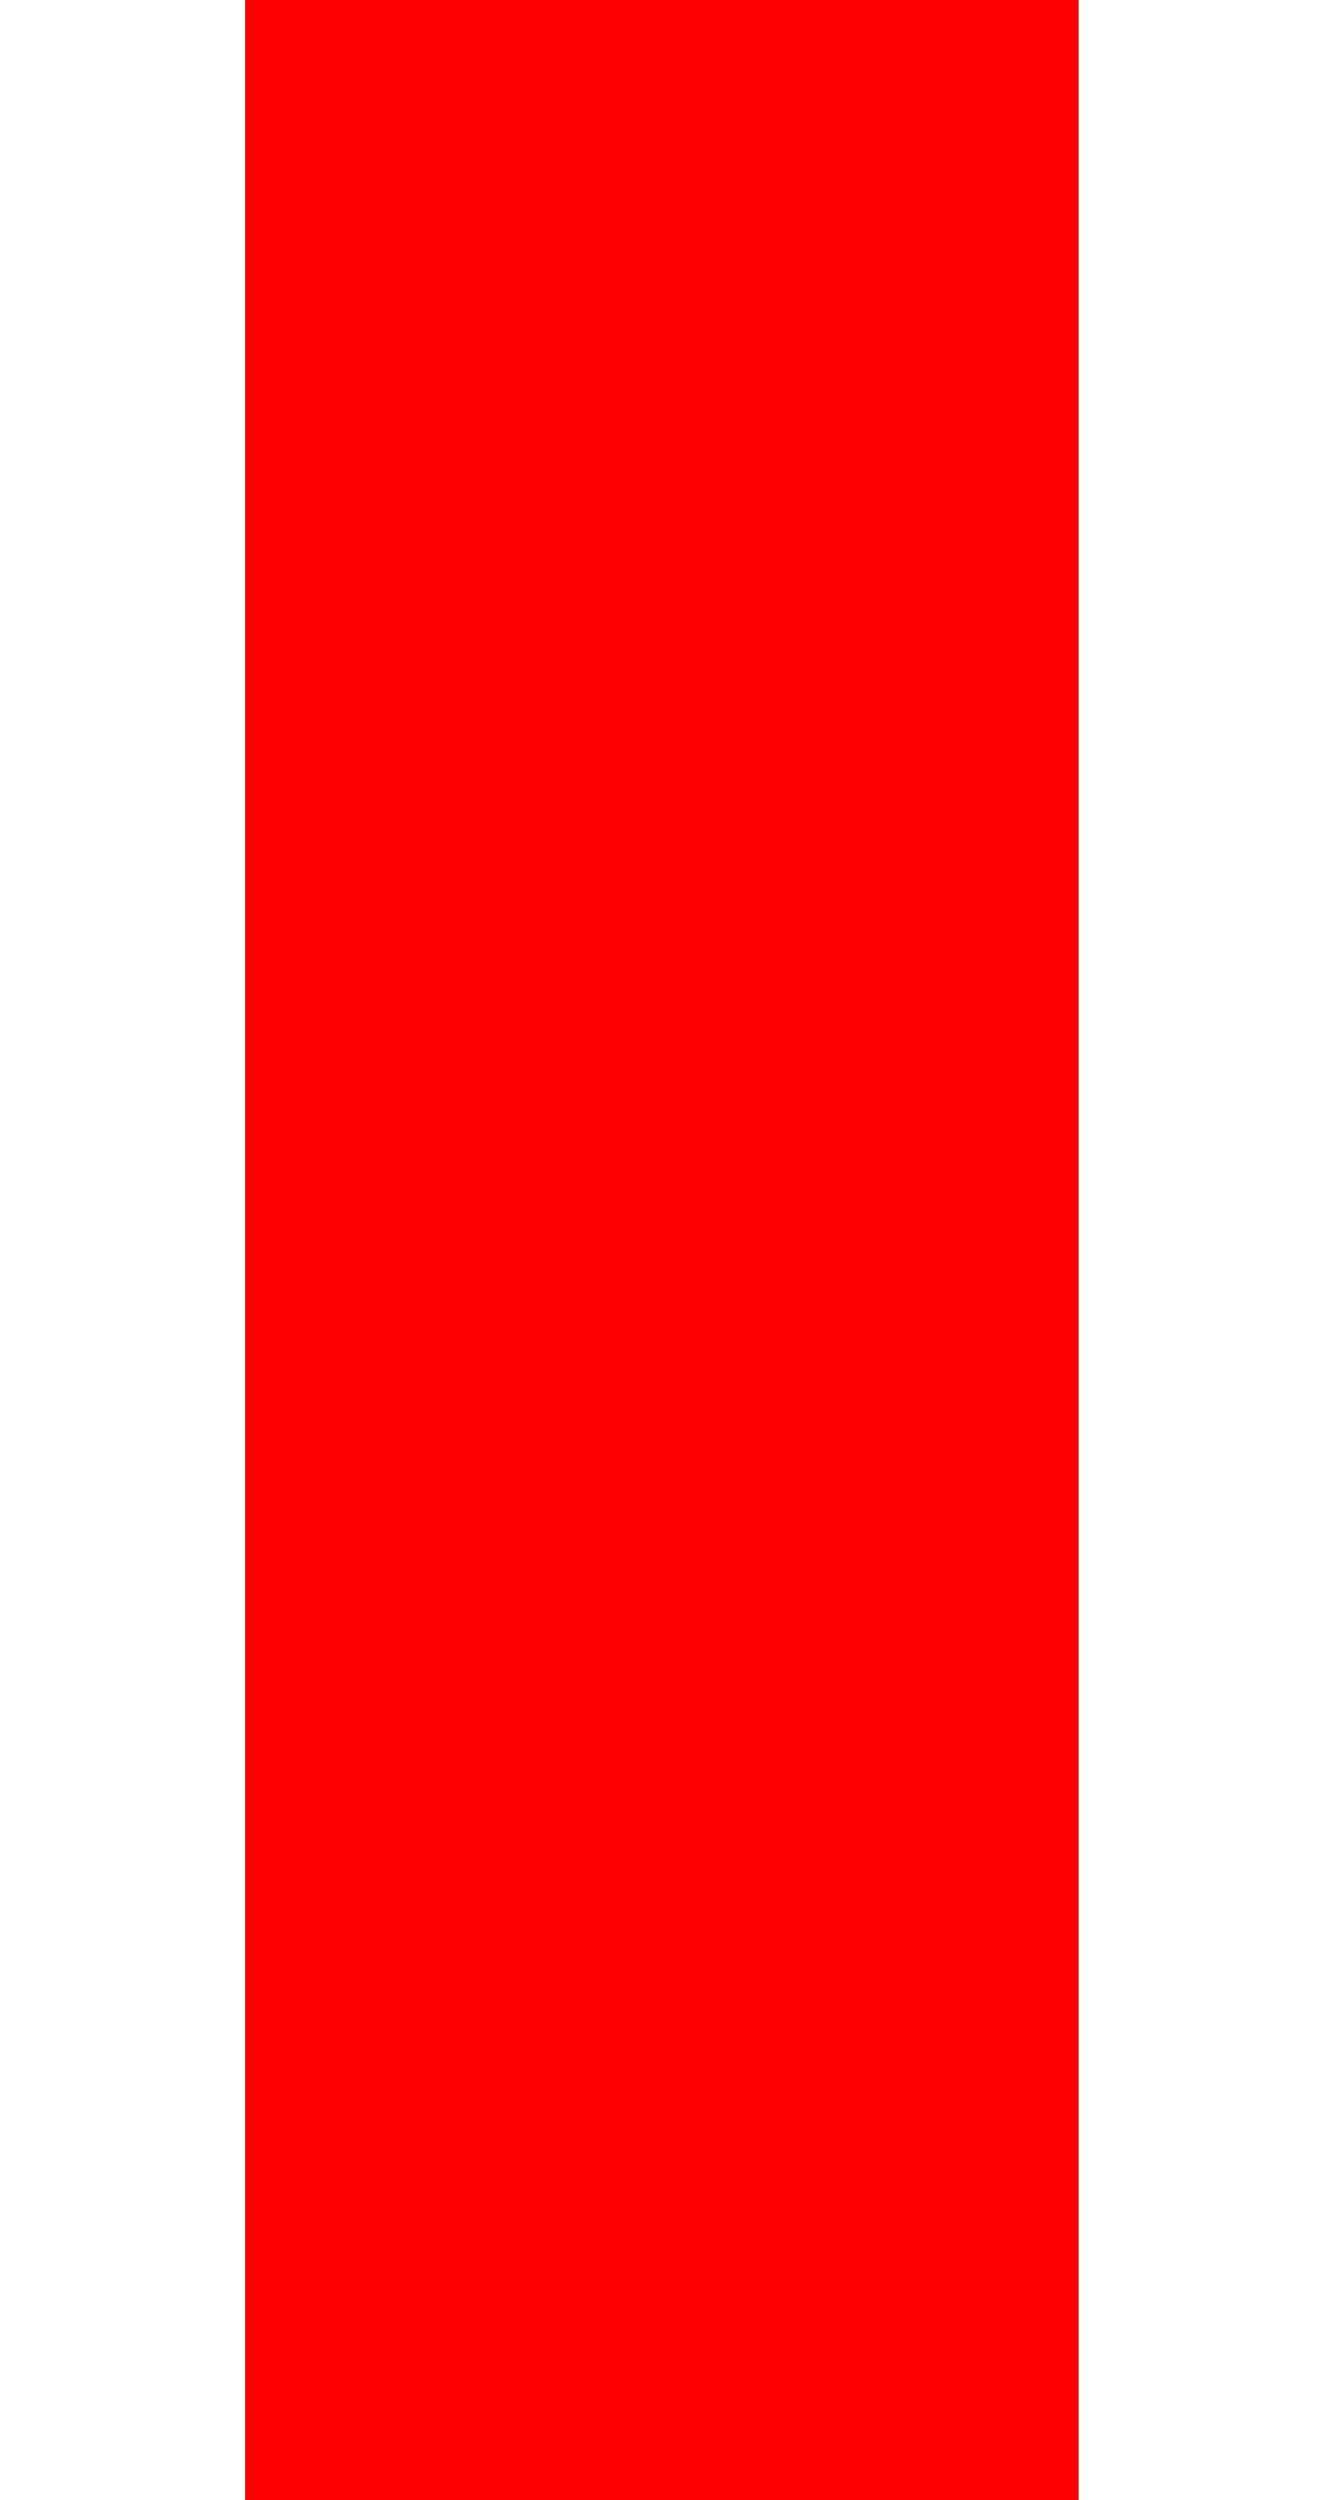
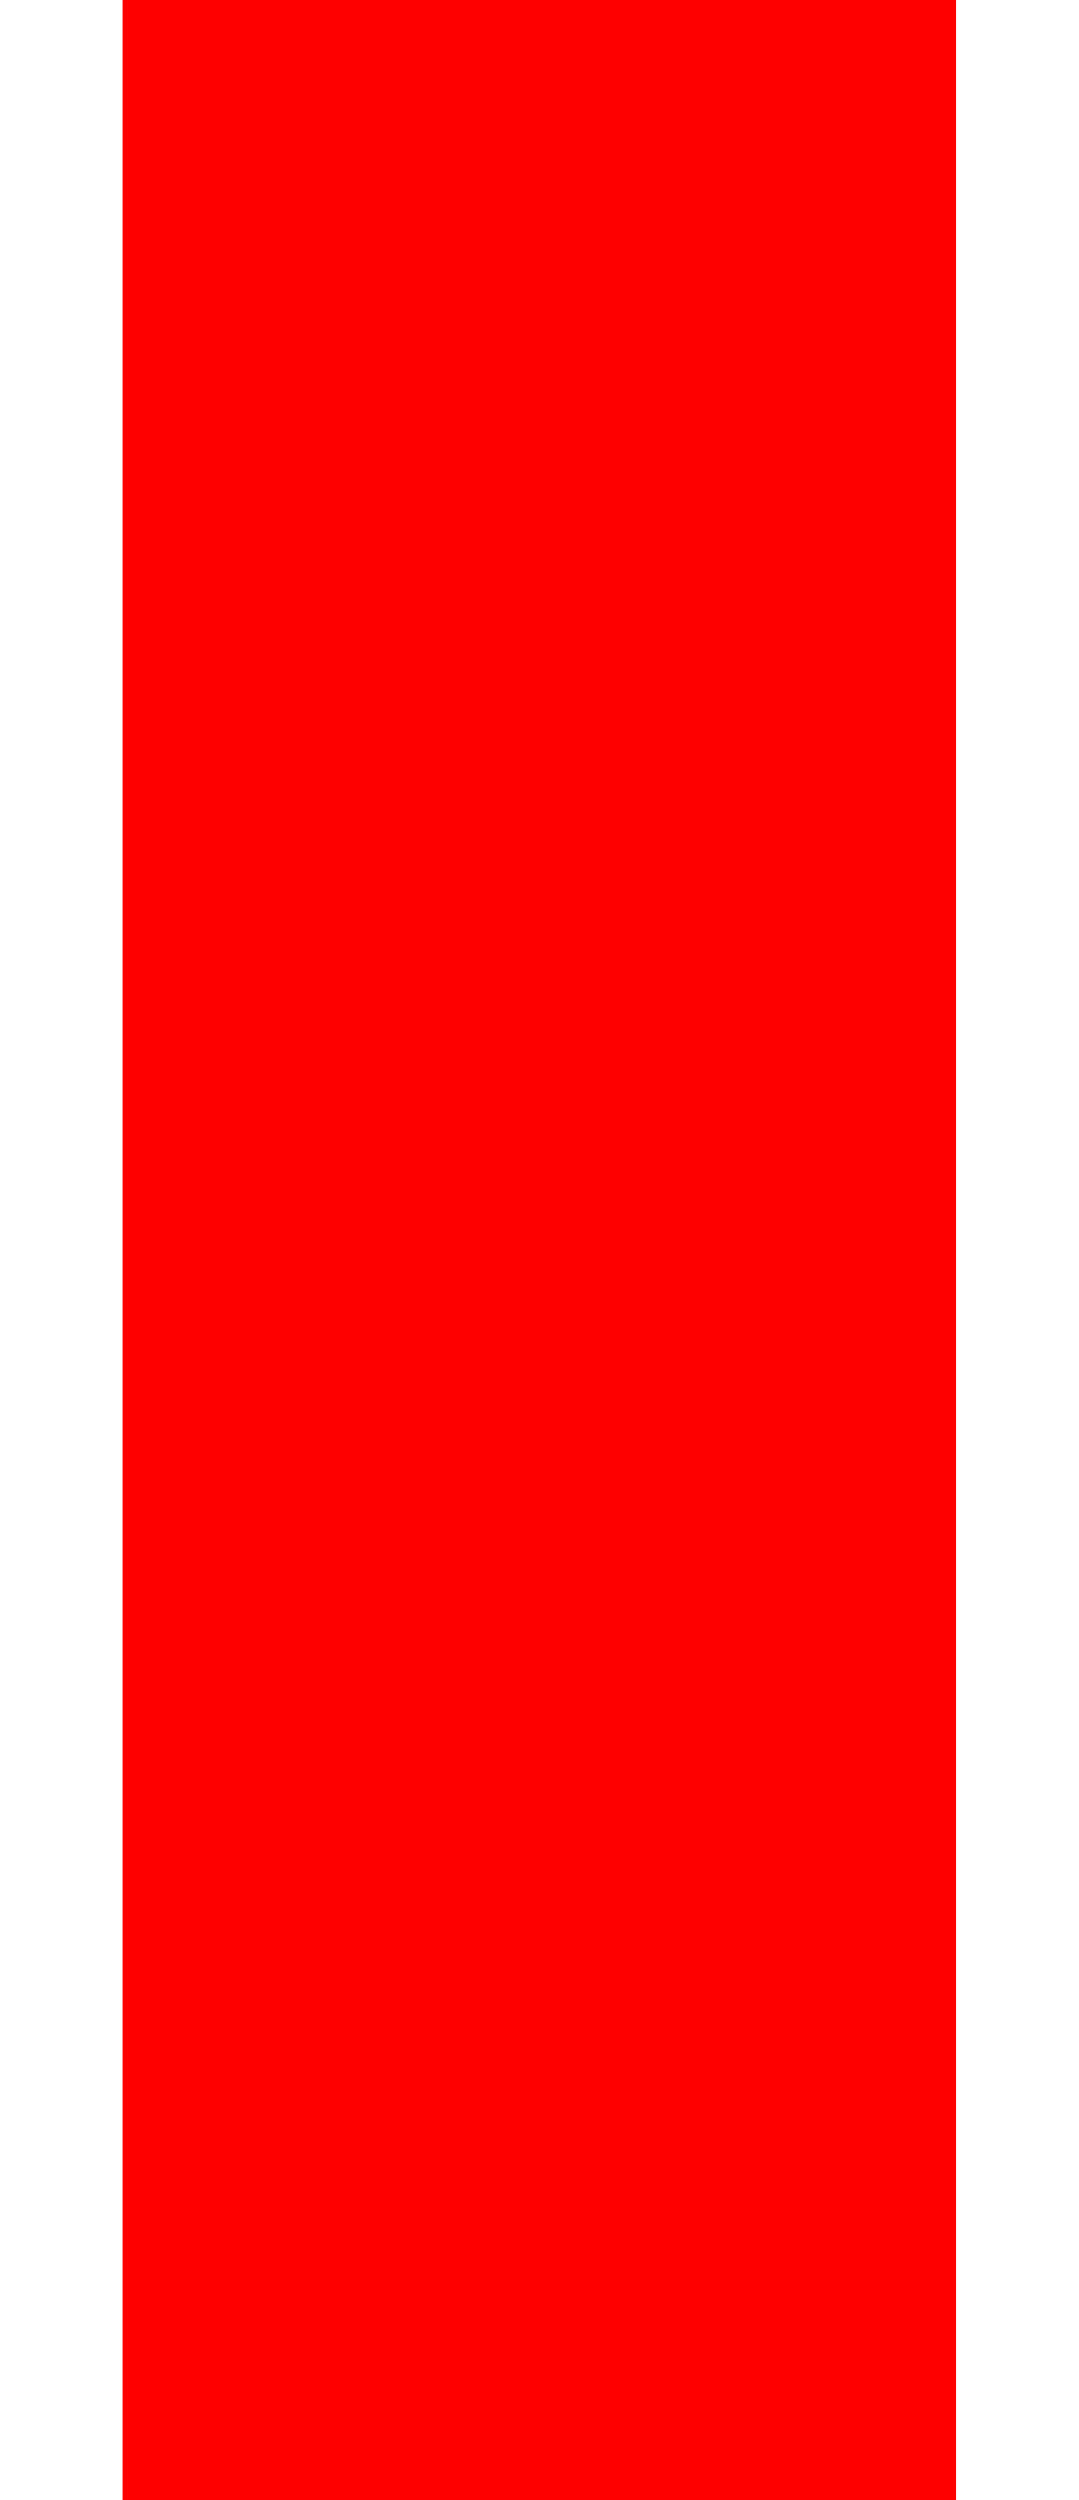
- <svg xmlns="http://www.w3.org/2000/svg" width="2.7mm" height="5.099mm" version="1.1" viewBox="0 0 2.7 5.099" id="svg7344">
+ <svg xmlns="http://www.w3.org/2000/svg" id="svg7344" viewBox="0 0 2.2 5.099" version="1.1" height="5.099mm" width="2.2mm">
  <defs id="defs7348" />
-   <rect style="fill:#ff0000;stroke-width:0.289" id="rect13" width="1.7" height="5.1" x="0.5" y="-0" />
+   <rect y="-0" x="0.25" height="5.1" width="1.7" id="rect13" style="fill:#ff0000;stroke-width:0.289" />
</svg>
